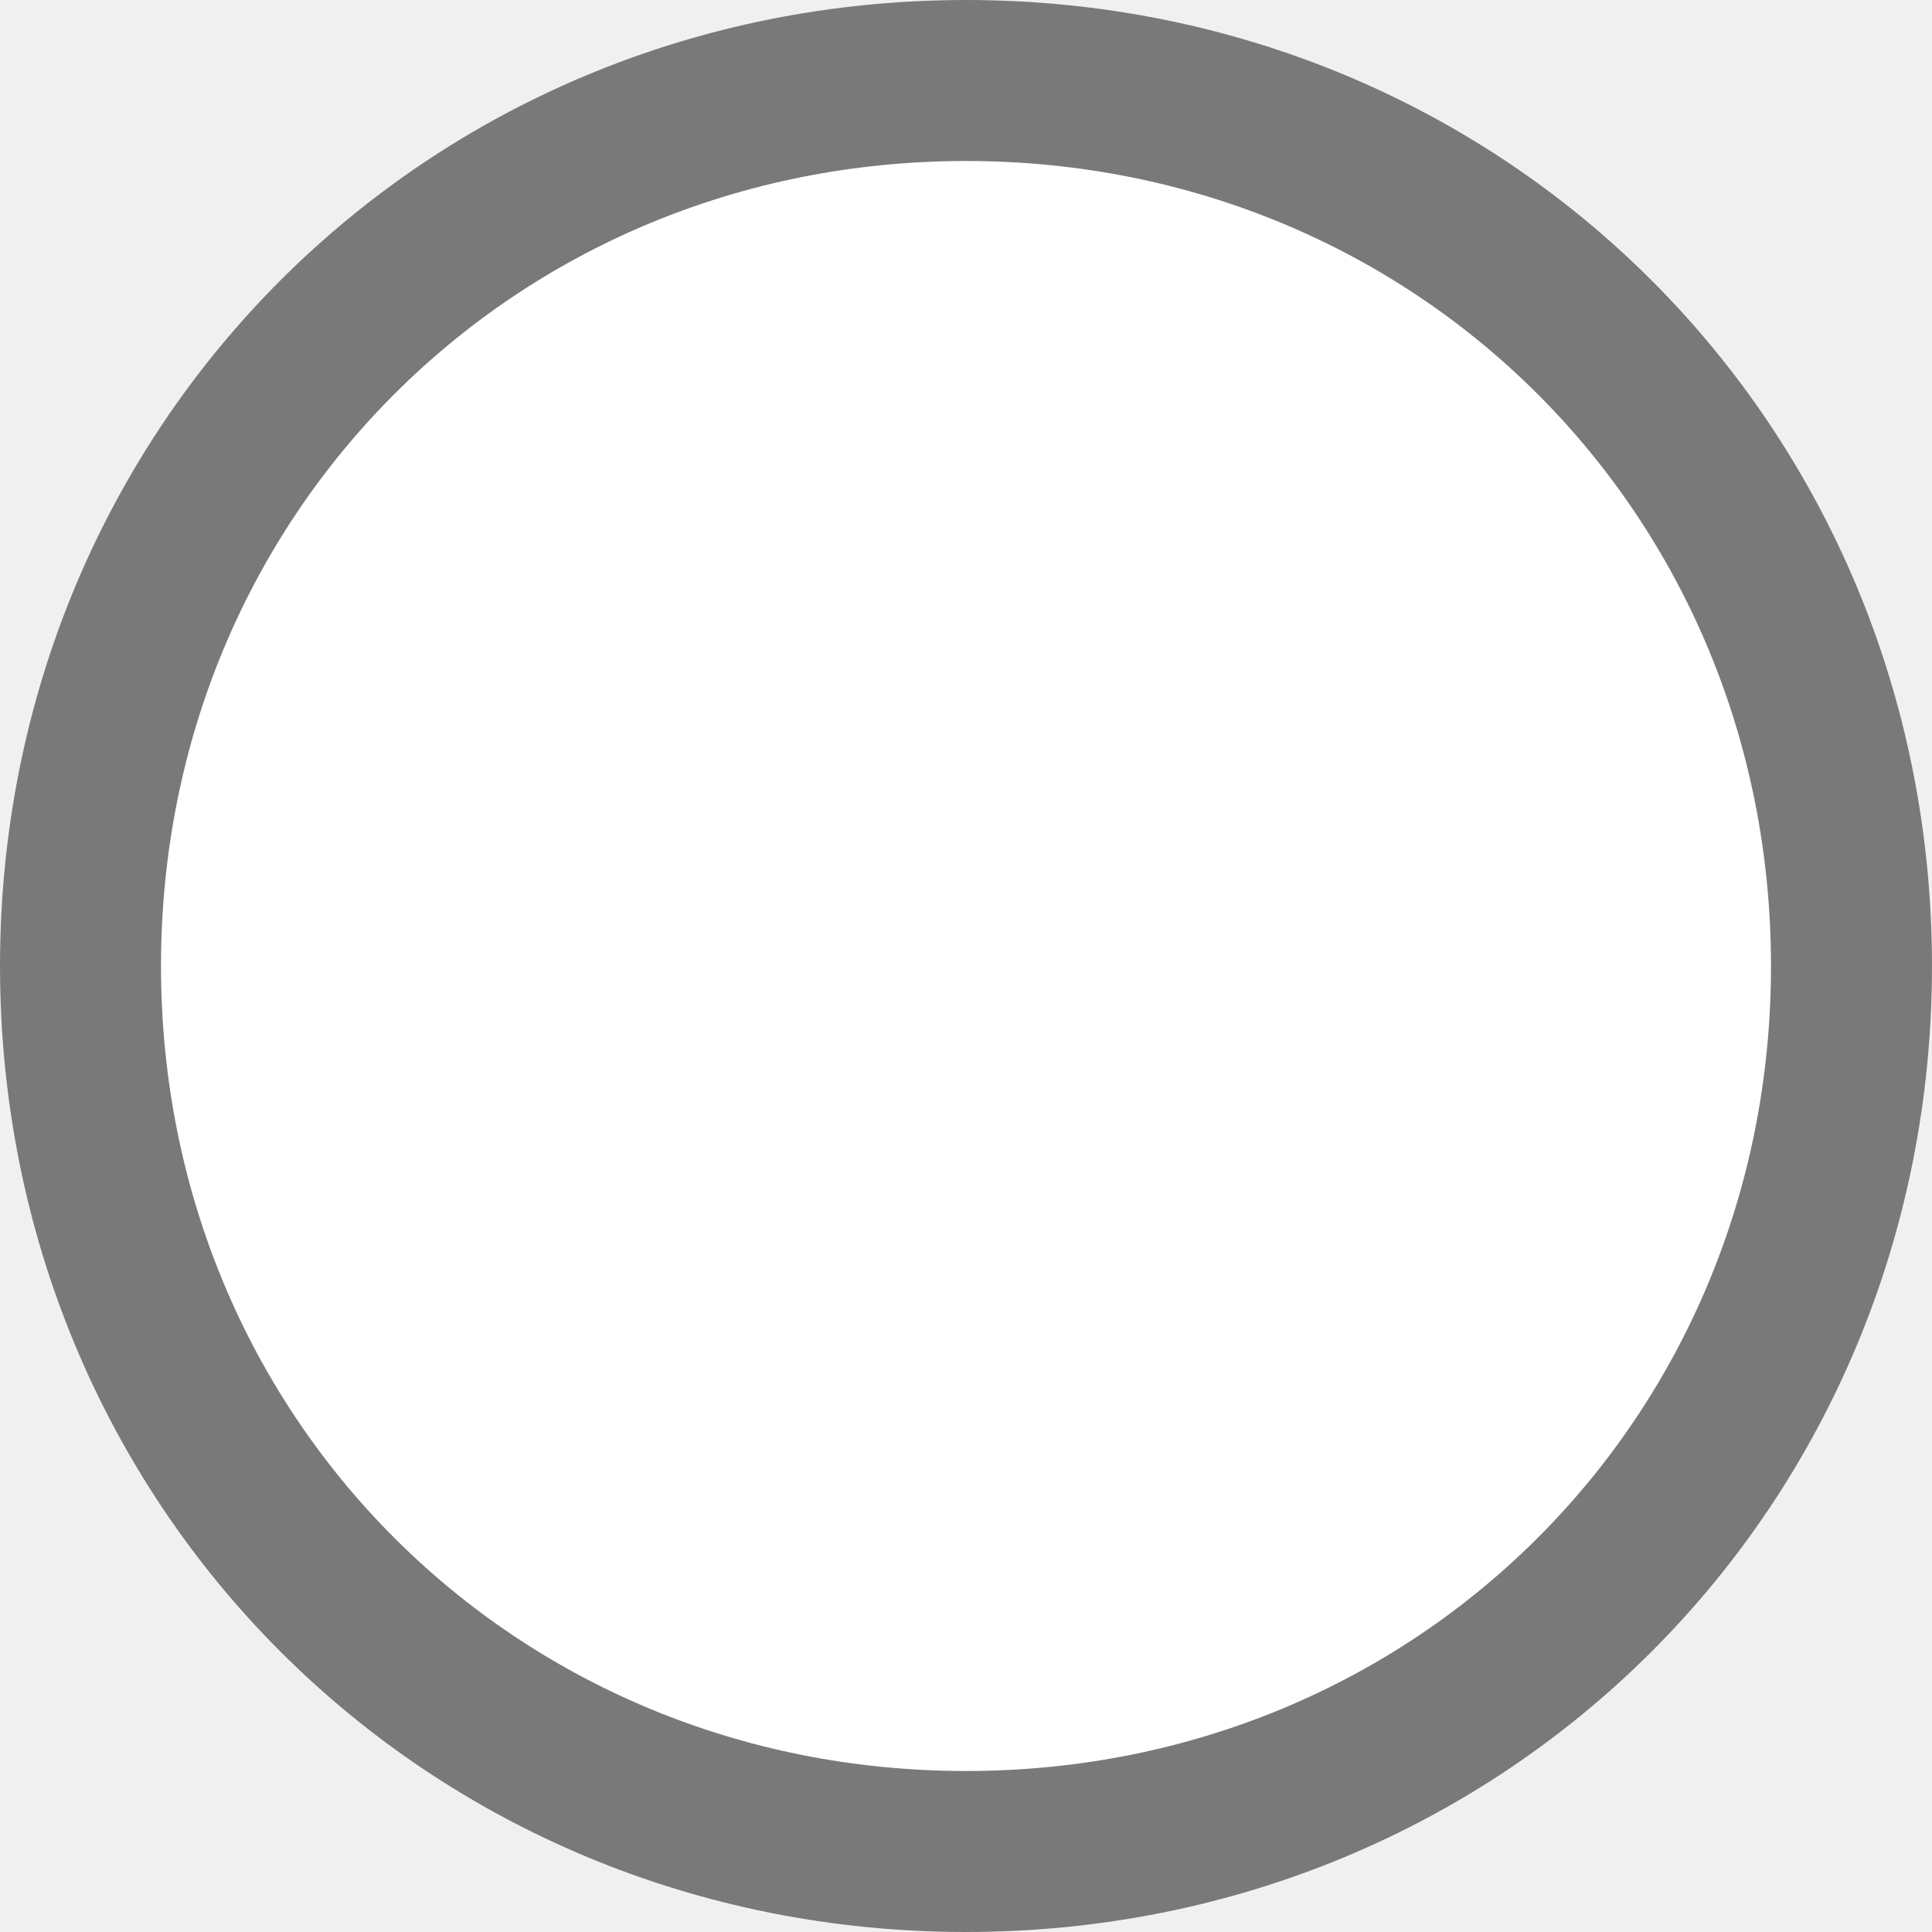
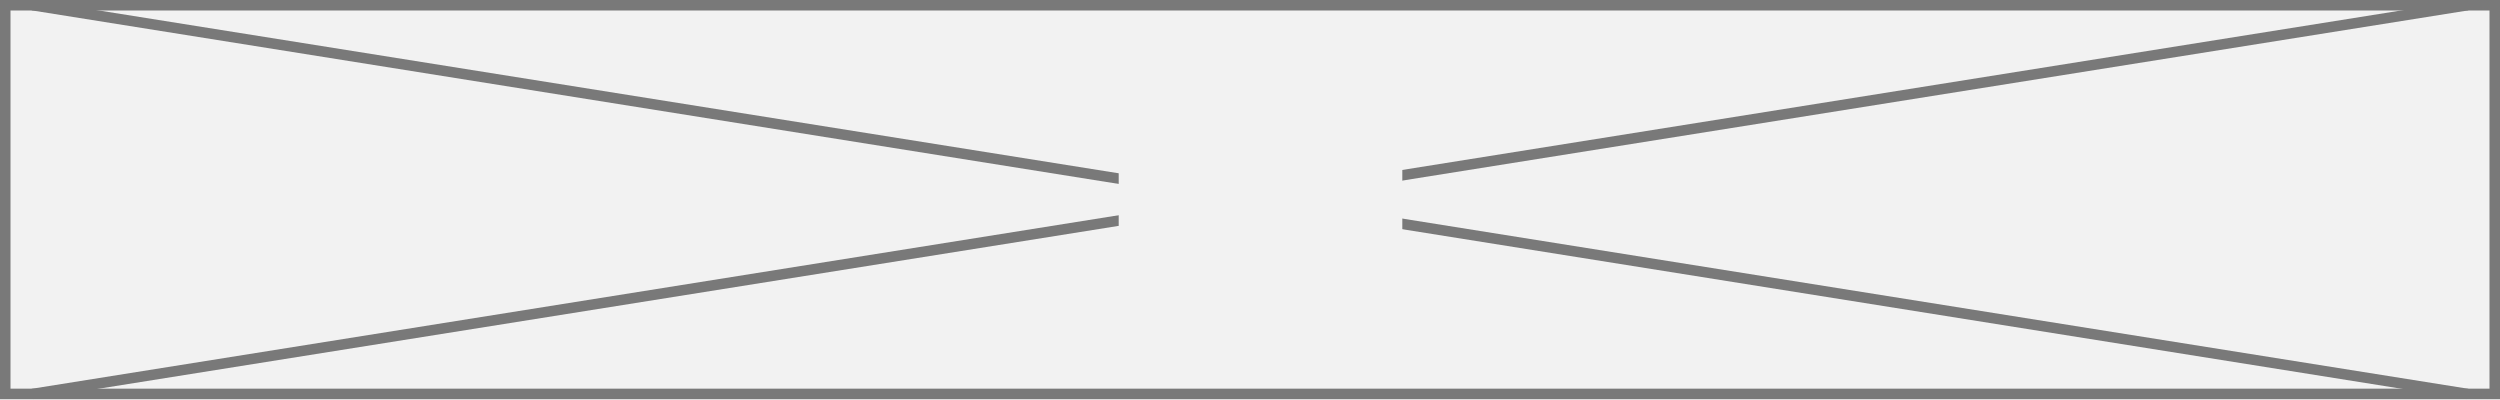
- <svg xmlns="http://www.w3.org/2000/svg" version="1.1" width="12px" height="12px" viewBox="1679 924  12 12">
-   <path d="M 1685 924  C 1688.36 924  1691 926.64  1691 930  C 1691 933.36  1688.36 936  1685 936  C 1681.64 936  1679 933.36  1679 930  C 1679 926.64  1681.64 924  1685 924  Z " fill-rule="nonzero" fill="#ffffff" stroke="none" />
-   <path d="M 1685 924.5  C 1688.08 924.5  1690.5 926.92  1690.5 930  C 1690.5 933.08  1688.08 935.5  1685 935.5  C 1681.92 935.5  1679.5 933.08  1679.5 930  C 1679.5 926.92  1681.92 924.5  1685 924.5  Z " stroke-width="1" stroke="#797979" fill="none" />
+ <svg xmlns="http://www.w3.org/2000/svg" version="1.1" width="238px" height="38px">
+   <defs>
+     <mask fill="white" id="clip1114">
+       <path d="M 602.5 671  L 629.5 671  L 629.5 693  L 602.5 693  Z M 496 662  L 734 662  L 734 700  L 496 700  Z " fill-rule="evenodd" />
+     </mask>
+   </defs>
+   <g transform="matrix(1 0 0 1 -496 -662 )">
+     <path d="M 496.5 662.5  L 733.5 662.5  L 733.5 699.5  L 496.5 699.5  L 496.5 662.5  Z " fill-rule="nonzero" fill="#f2f2f2" stroke="none" />
+     <path d="M 496.5 662.5  L 733.5 662.5  L 733.5 699.5  L 496.5 699.5  L 496.5 662.5  Z " stroke-width="1" stroke="#797979" fill="none" />
+     <path d="M 499.092 662.494  L 730.908 699.506  M 730.908 662.494  L 499.092 699.506  " stroke-width="1" stroke="#797979" fill="none" mask="url(#clip1114)" />
+   </g>
</svg>
